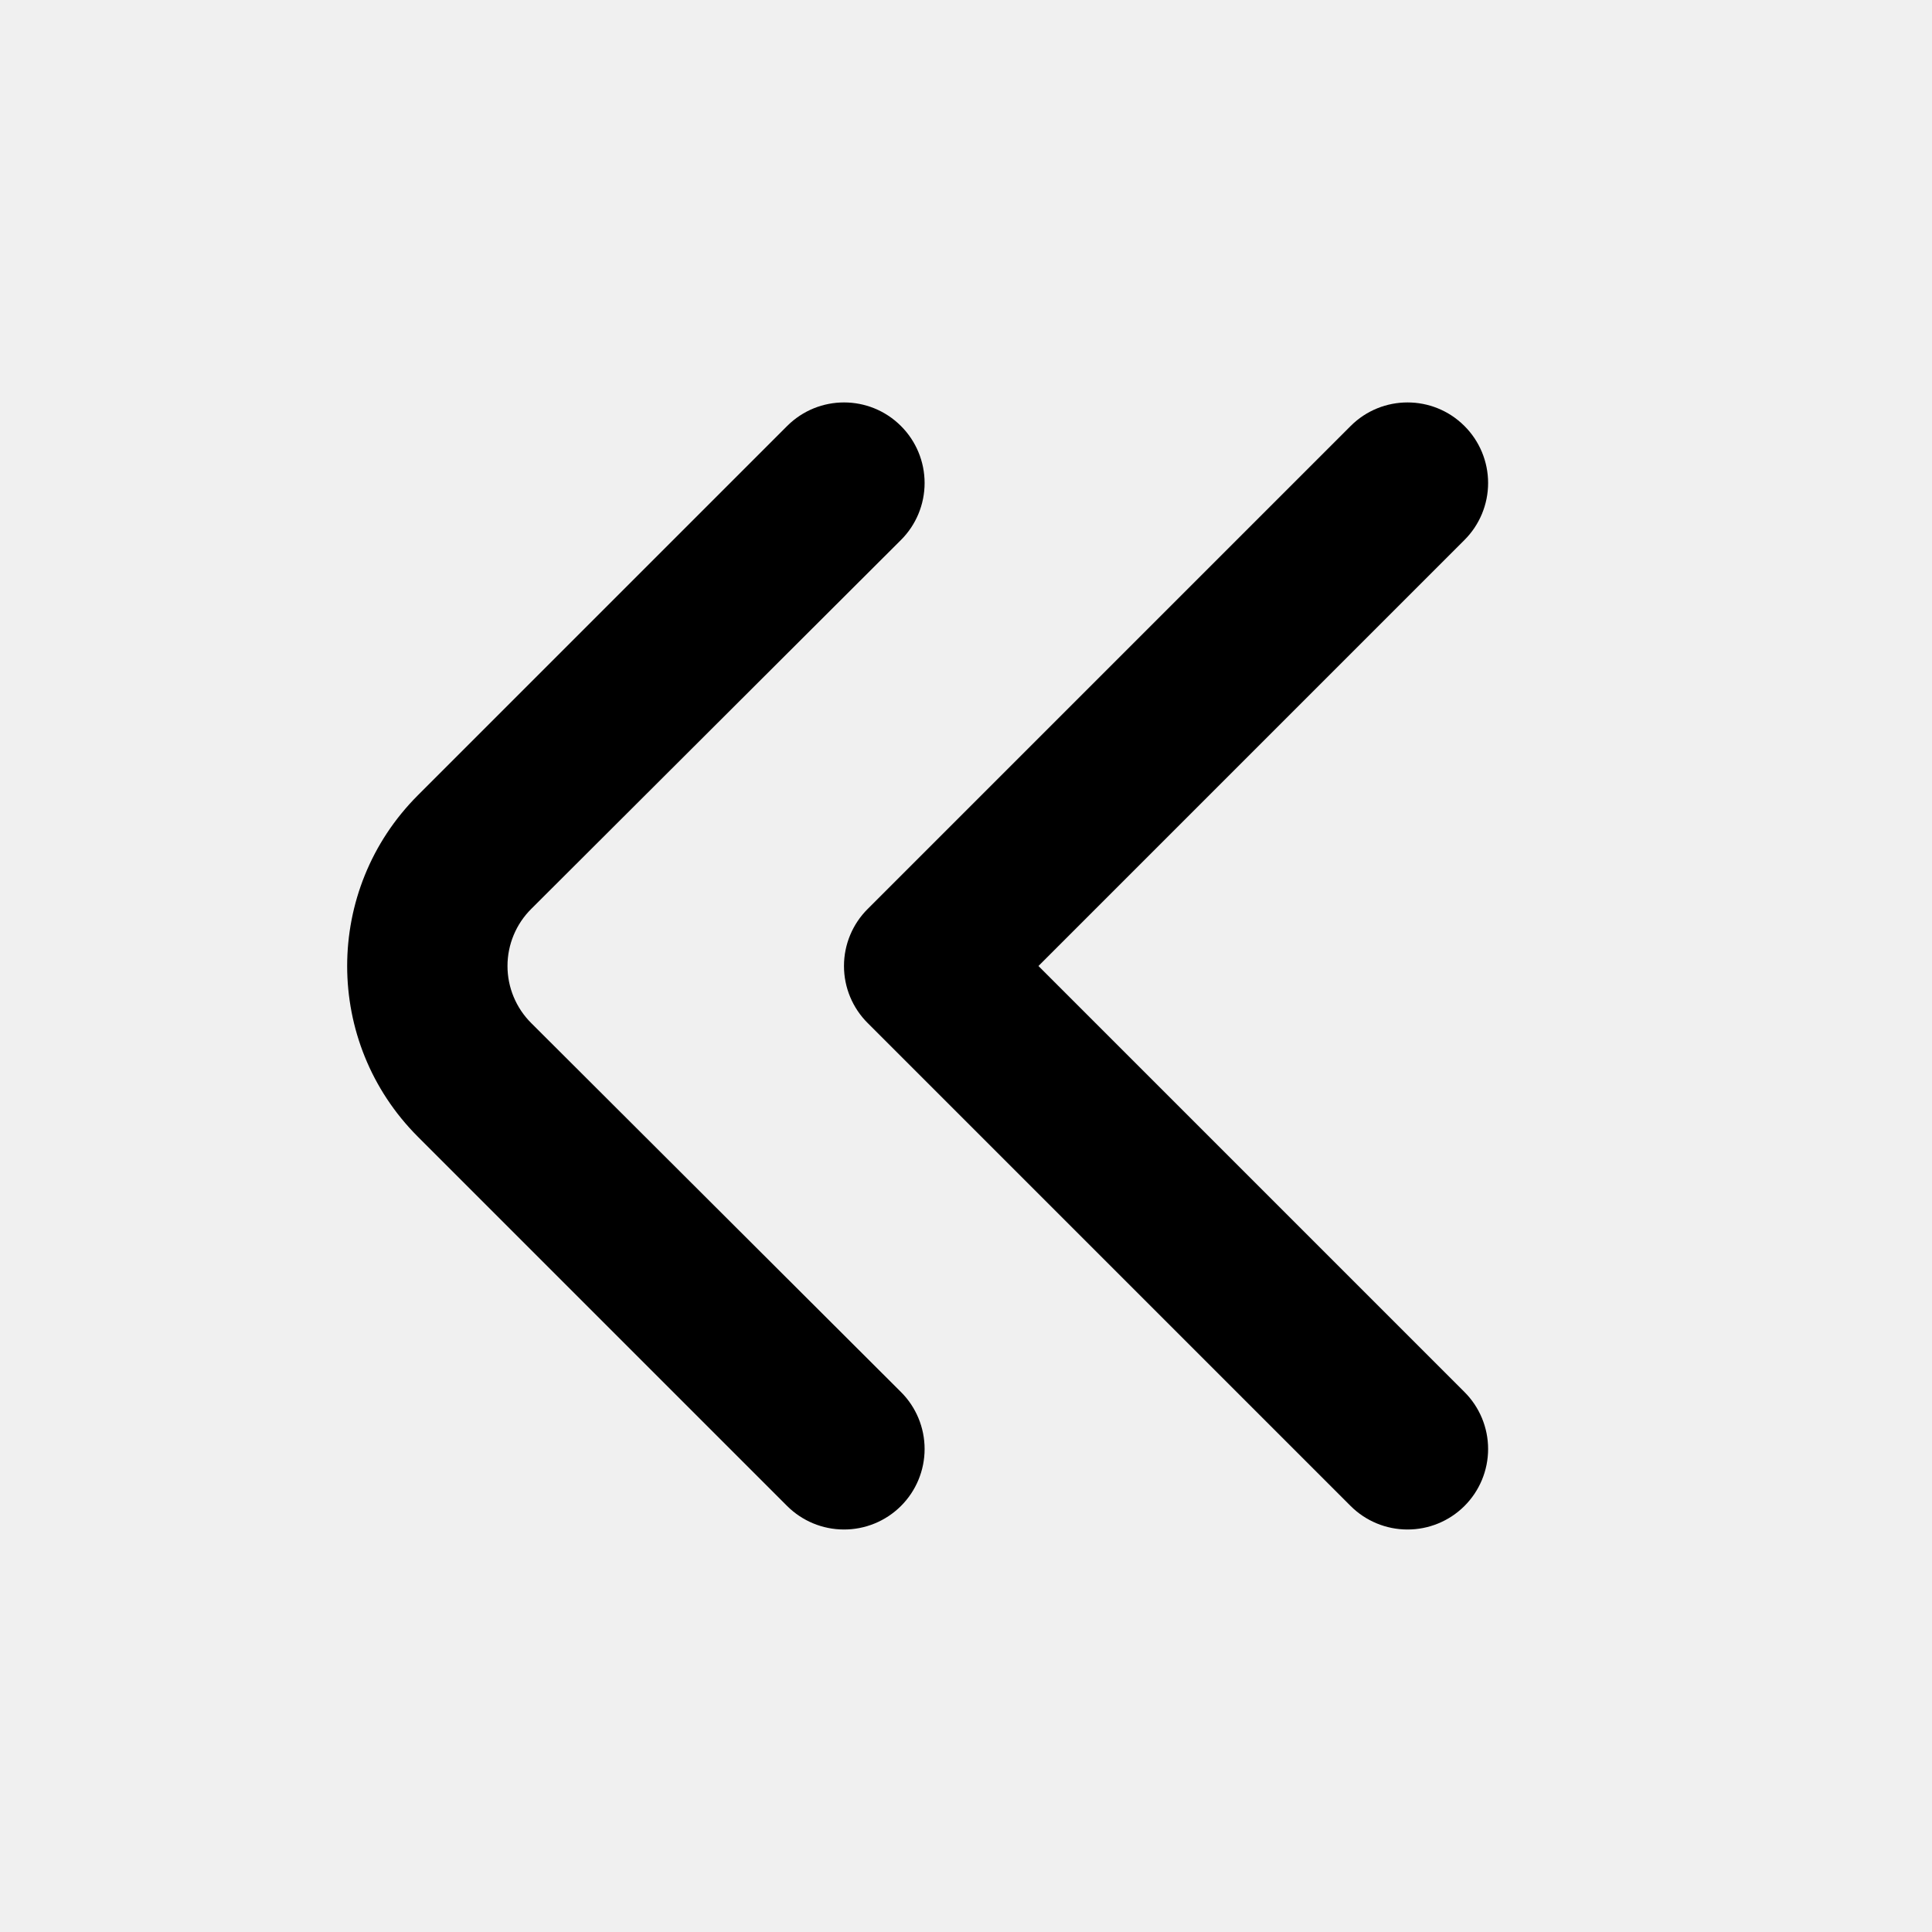
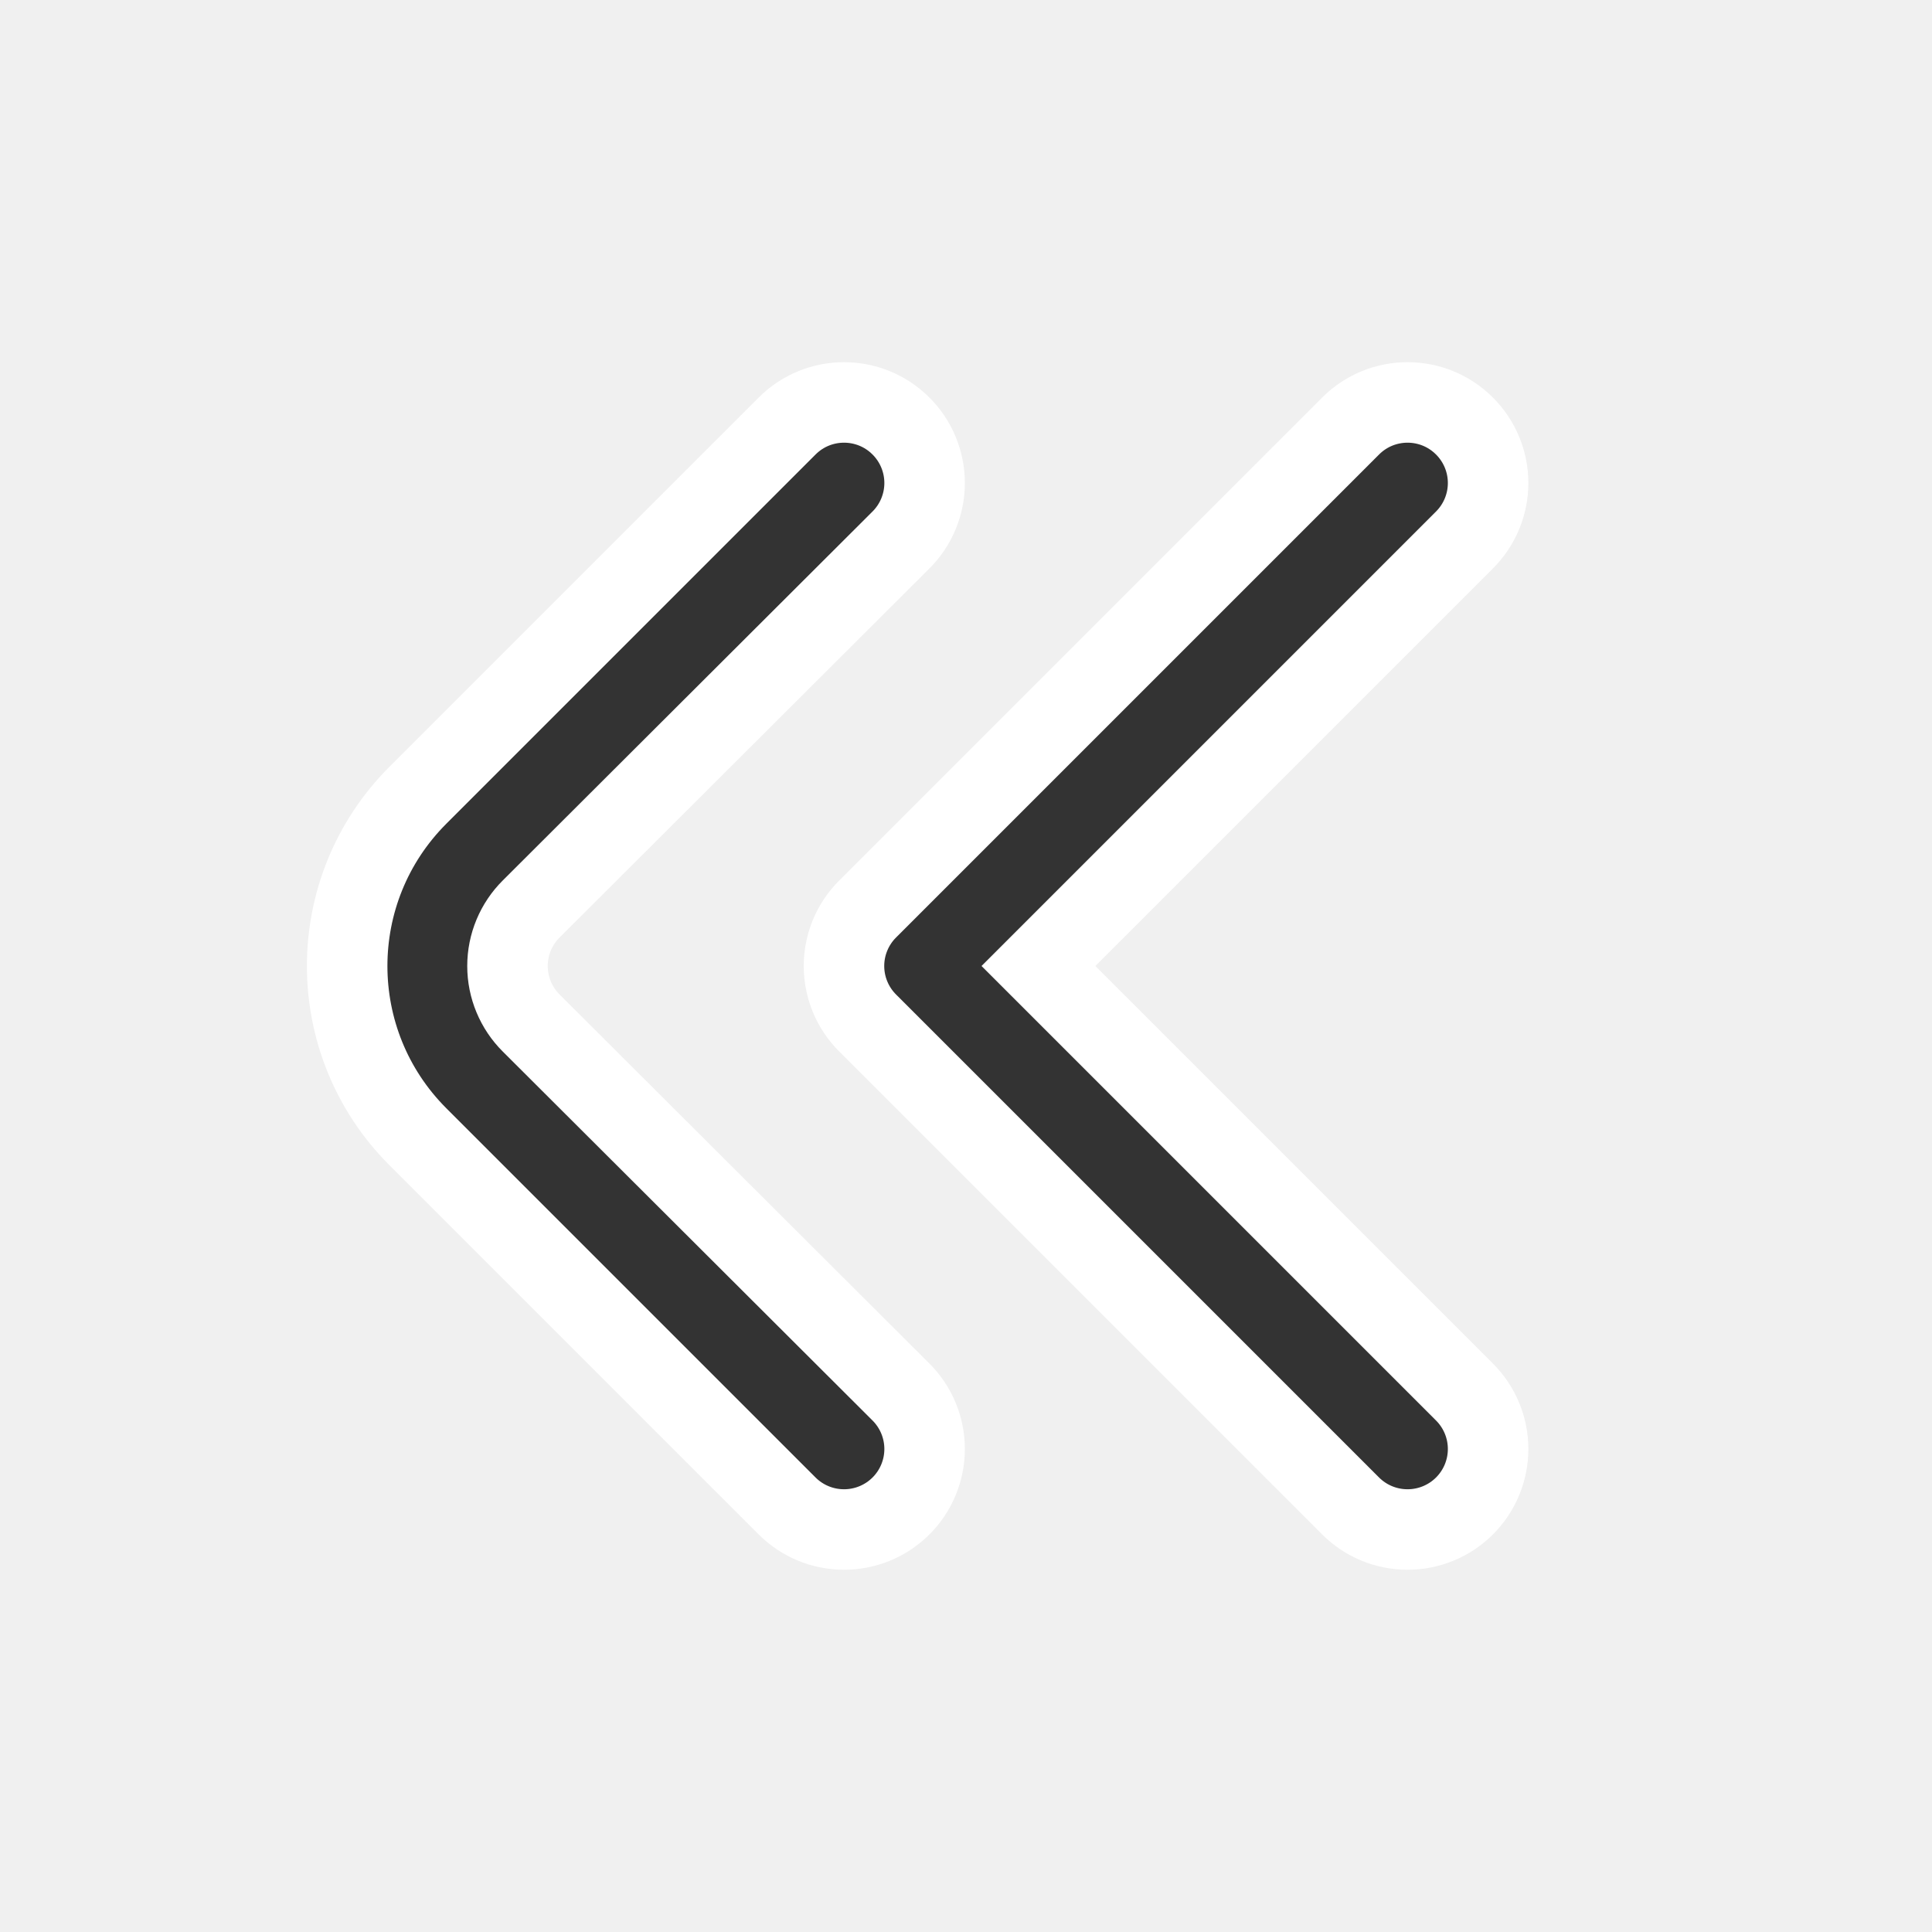
<svg xmlns="http://www.w3.org/2000/svg" id="Outline" viewBox="0 0 24 24" width="512" height="512">
-   <path d="M10.48,19a1,1,0,0,1-.7-.29L5.19,14.12a3,3,0,0,1,0-4.24L9.78,5.29a1,1,0,0,1,1.41,0,1,1,0,0,1,0,1.42L6.6,11.29a1,1,0,0,0,0,1.42l4.59,4.58a1,1,0,0,1,0,1.42A1,1,0,0,1,10.48,19Z" />
-   <path d="M17.48,19a1,1,0,0,1-.7-.29l-6-6a1,1,0,0,1,0-1.42l6-6a1,1,0,0,1,1.41,0,1,1,0,0,1,0,1.42L12.9,12l5.29,5.29a1,1,0,0,1,0,1.42A1,1,0,0,1,17.48,19Z" />
+   <path stroke="white" stroke-weight="1" fill="#333333" d="M10.48,19a1,1,0,0,1-.7-.29L5.19,14.12a3,3,0,0,1,0-4.24L9.78,5.29a1,1,0,0,1,1.41,0,1,1,0,0,1,0,1.42L6.6,11.29a1,1,0,0,0,0,1.42l4.59,4.58a1,1,0,0,1,0,1.42A1,1,0,0,1,10.48,19Z" />
+   <path stroke="white" stroke-weight="1" fill="#333333" d="M17.48,19a1,1,0,0,1-.7-.29l-6-6a1,1,0,0,1,0-1.42l6-6a1,1,0,0,1,1.41,0,1,1,0,0,1,0,1.42L12.9,12l5.29,5.29a1,1,0,0,1,0,1.42A1,1,0,0,1,17.48,19Z" />
</svg>
